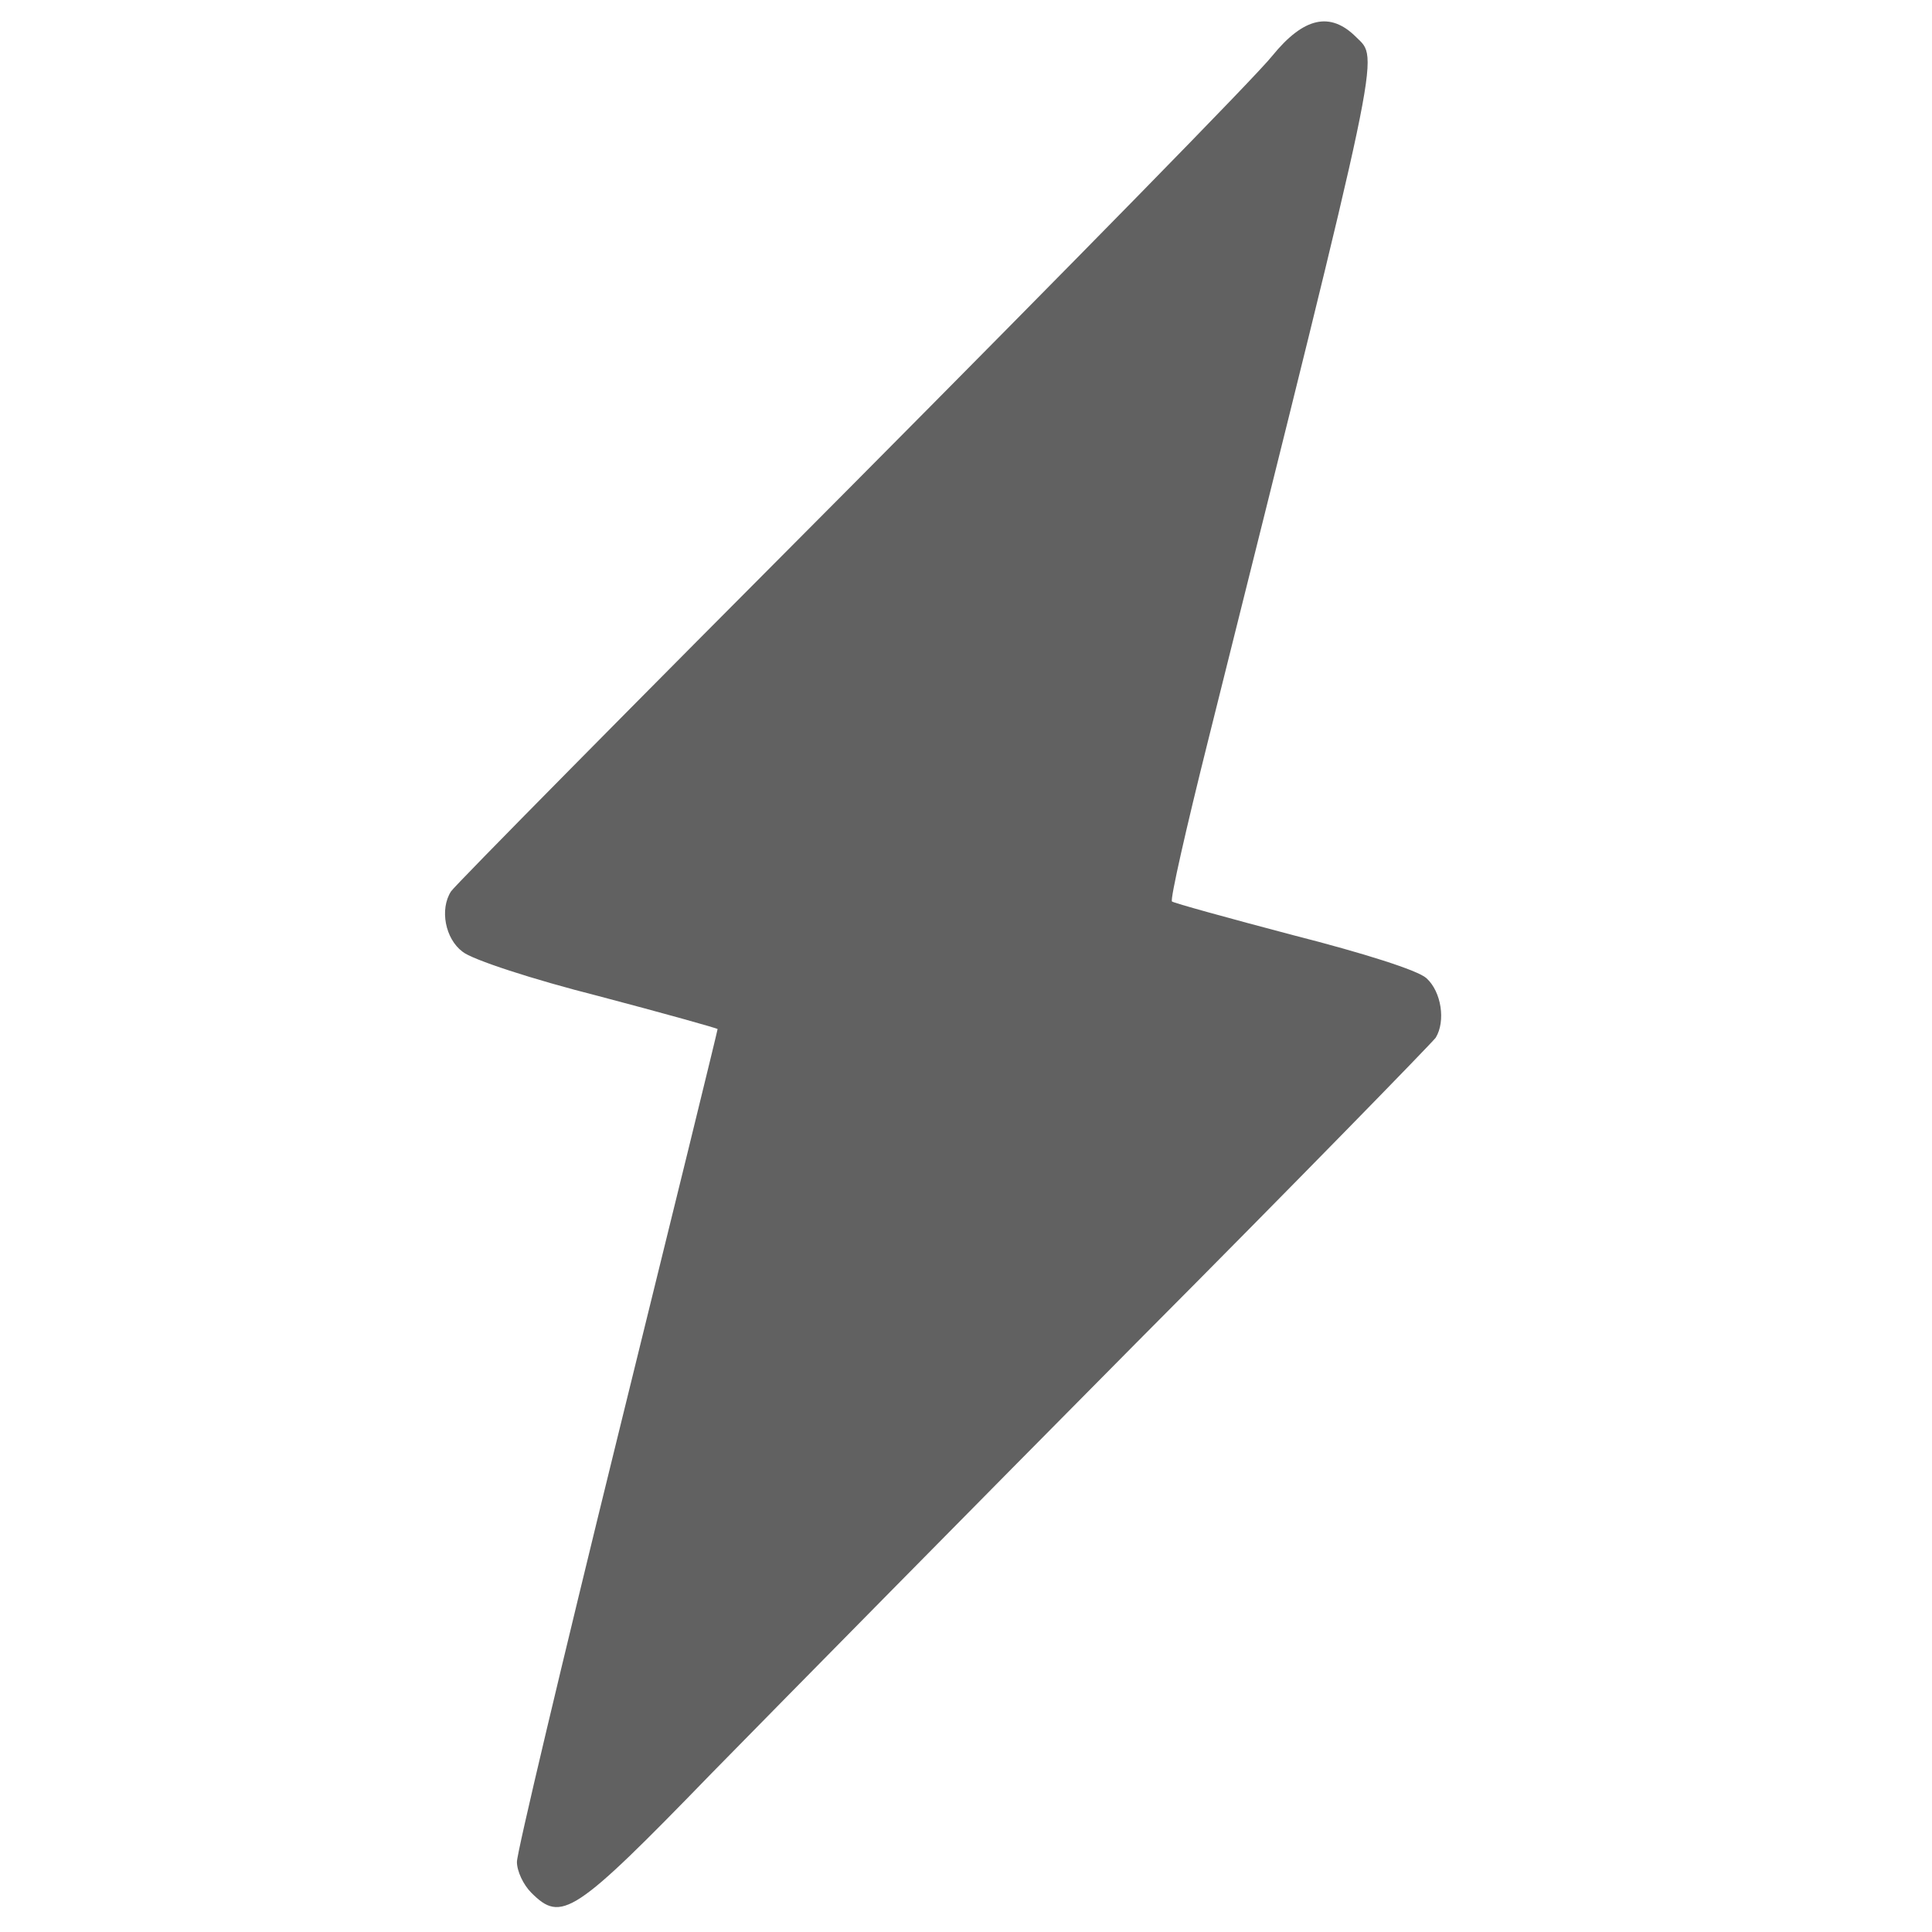
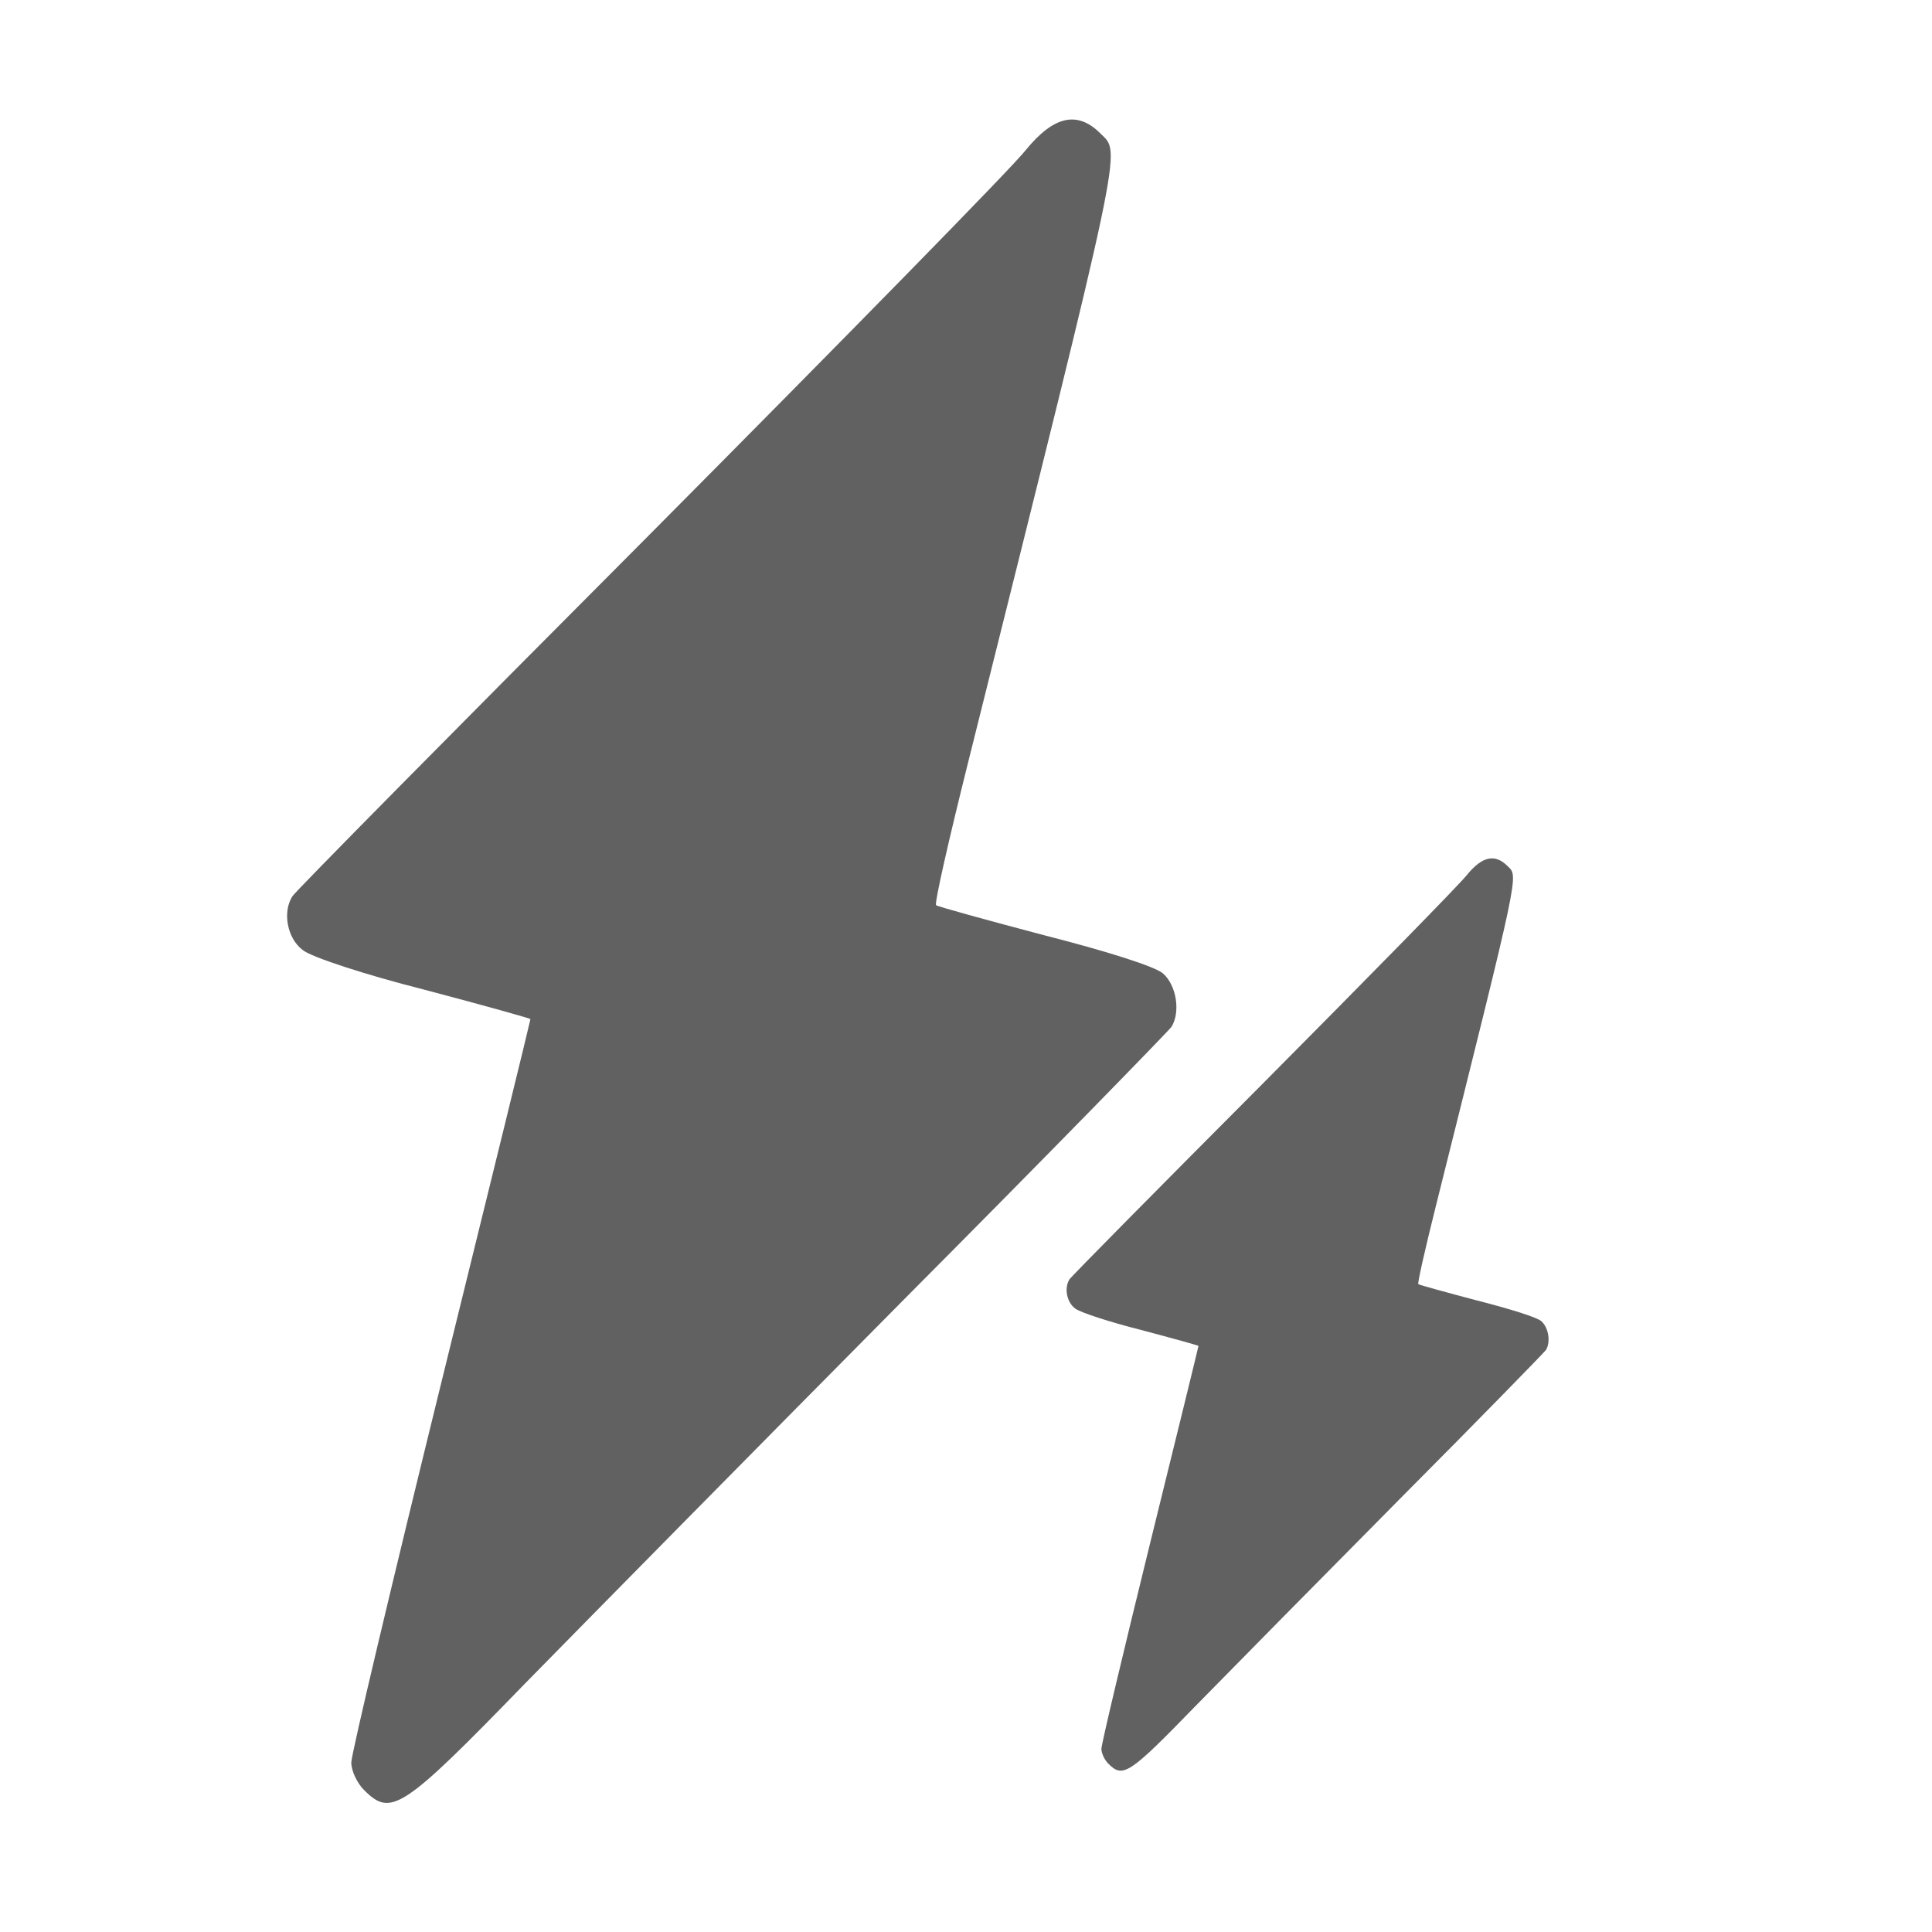
<svg xmlns="http://www.w3.org/2000/svg" version="1.0" width="500" height="500" preserveAspectRatio="xMidYMid meet">
  <rect id="backgroundrect" width="100%" height="100%" x="0" y="0" fill="none" stroke="none" style="" class="" />
  <g class="currentLayer" style="">
-     <g transform="translate(0,505) scale(0.1,-0.1) " fill="#616161" stroke="none" id="svg_1" class="selected" fill-opacity="1">
-       <path d="M3292.788,4905.678 c-38.951,-50.08 -530.482,-550.885 -1090.642,-1114.755 c-562.014,-563.869 -1027.577,-1034.997 -1034.997,-1047.981 c-29.677,-46.371 -14.839,-122.419 29.677,-155.806 c24.113,-20.403 183.628,-72.338 352.418,-115 c168.79,-44.516 307.902,-83.467 307.902,-85.322 c0,-3.71 -116.854,-480.402 -259.677,-1059.11 c-142.822,-580.563 -259.677,-1072.093 -259.677,-1096.206 c0,-24.113 16.693,-59.355 37.097,-79.758 c77.903,-77.903 109.435,-59.355 467.418,309.757 c187.338,191.048 680.724,691.853 1098.061,1112.9 c419.192,421.047 766.046,777.175 775.32,790.159 c25.968,42.661 14.839,118.709 -24.113,153.951 c-22.258,20.403 -163.225,64.919 -344.999,111.29 c-168.79,44.516 -309.757,83.467 -313.467,87.177 c-5.564,3.71 37.097,191.048 92.742,413.628 c456.289,1827.01 443.305,1763.946 383.95,1823.301 c-66.774,66.774 -135.403,51.935 -217.015,-48.226 z" id="svg_2" fill="#616161" />
+     <g transform="translate(0,505) scale(0.1,-0.1) " fill="#616161" stroke="none" id="svg_1" class="" fill-opacity="1">
+       <path d="M2654.425,4661.306 c-34.773,-44.708 -473.579,-491.793 -973.652,-995.178 c-501.729,-503.384 -917.352,-923.975 -923.975,-935.567 c-26.494,-41.397 -13.247,-109.287 26.494,-139.093 c21.526,-18.215 163.931,-64.579 314.615,-102.664 c150.684,-39.741 274.874,-74.514 274.874,-76.17 c0,-3.312 -104.32,-428.87 -231.822,-945.502 c-127.502,-518.287 -231.822,-957.093 -231.822,-978.619 c0,-21.526 14.903,-52.988 33.117,-71.202 c69.547,-69.547 97.696,-52.988 417.279,276.53 c167.243,170.555 607.704,617.64 980.275,993.522 c374.227,375.883 683.874,693.81 692.154,705.401 c23.182,38.085 13.247,105.976 -21.526,137.437 c-19.87,18.215 -145.717,57.955 -307.992,99.352 c-150.684,39.741 -276.53,74.514 -279.842,77.826 c-4.968,3.312 33.117,170.555 82.794,369.259 c407.344,1631.032 395.753,1574.732 342.765,1627.72 c-59.611,59.611 -120.879,46.364 -193.737,-43.053 z" id="svg_2" fill="#616161" />
+     </g>
+     <g transform="translate(0,505) scale(0.1,-0.1) " fill="#616161" stroke="none" class="" fill-opacity="1" id="svg_3">
+       <path d="M3796.262,2785.521 c-18.845,-24.229 -256.648,-266.519 -527.654,-539.32 c-271.903,-272.801 -497.144,-500.733 -500.733,-507.015 c-14.358,-22.434 -7.179,-59.226 14.358,-75.379 c11.666,-9.871 88.84,-34.997 170.5,-55.637 c81.661,-21.537 148.964,-40.382 148.964,-41.279 c0,-1.795 -56.534,-232.419 -125.632,-512.399 c-69.098,-280.877 -125.632,-518.68 -125.632,-530.346 c0,-11.666 8.076,-28.716 17.947,-38.587 c37.69,-37.69 52.945,-28.716 226.138,149.861 c90.634,92.429 329.335,334.719 531.244,538.423 c202.806,203.703 370.614,375.998 375.101,382.28 c12.563,20.64 7.179,57.432 -11.666,74.482 c-10.768,9.871 -78.969,31.408 -166.911,53.842 c-81.661,21.537 -149.861,40.382 -151.656,42.176 c-2.692,1.795 17.947,92.429 44.869,200.114 c220.753,883.91 214.472,853.4 185.756,882.116 c-32.305,32.305 -65.508,25.126 -104.992,-23.332 z" id="svg_5" fill="#616161" />
    </g>
  </g>
</svg>
